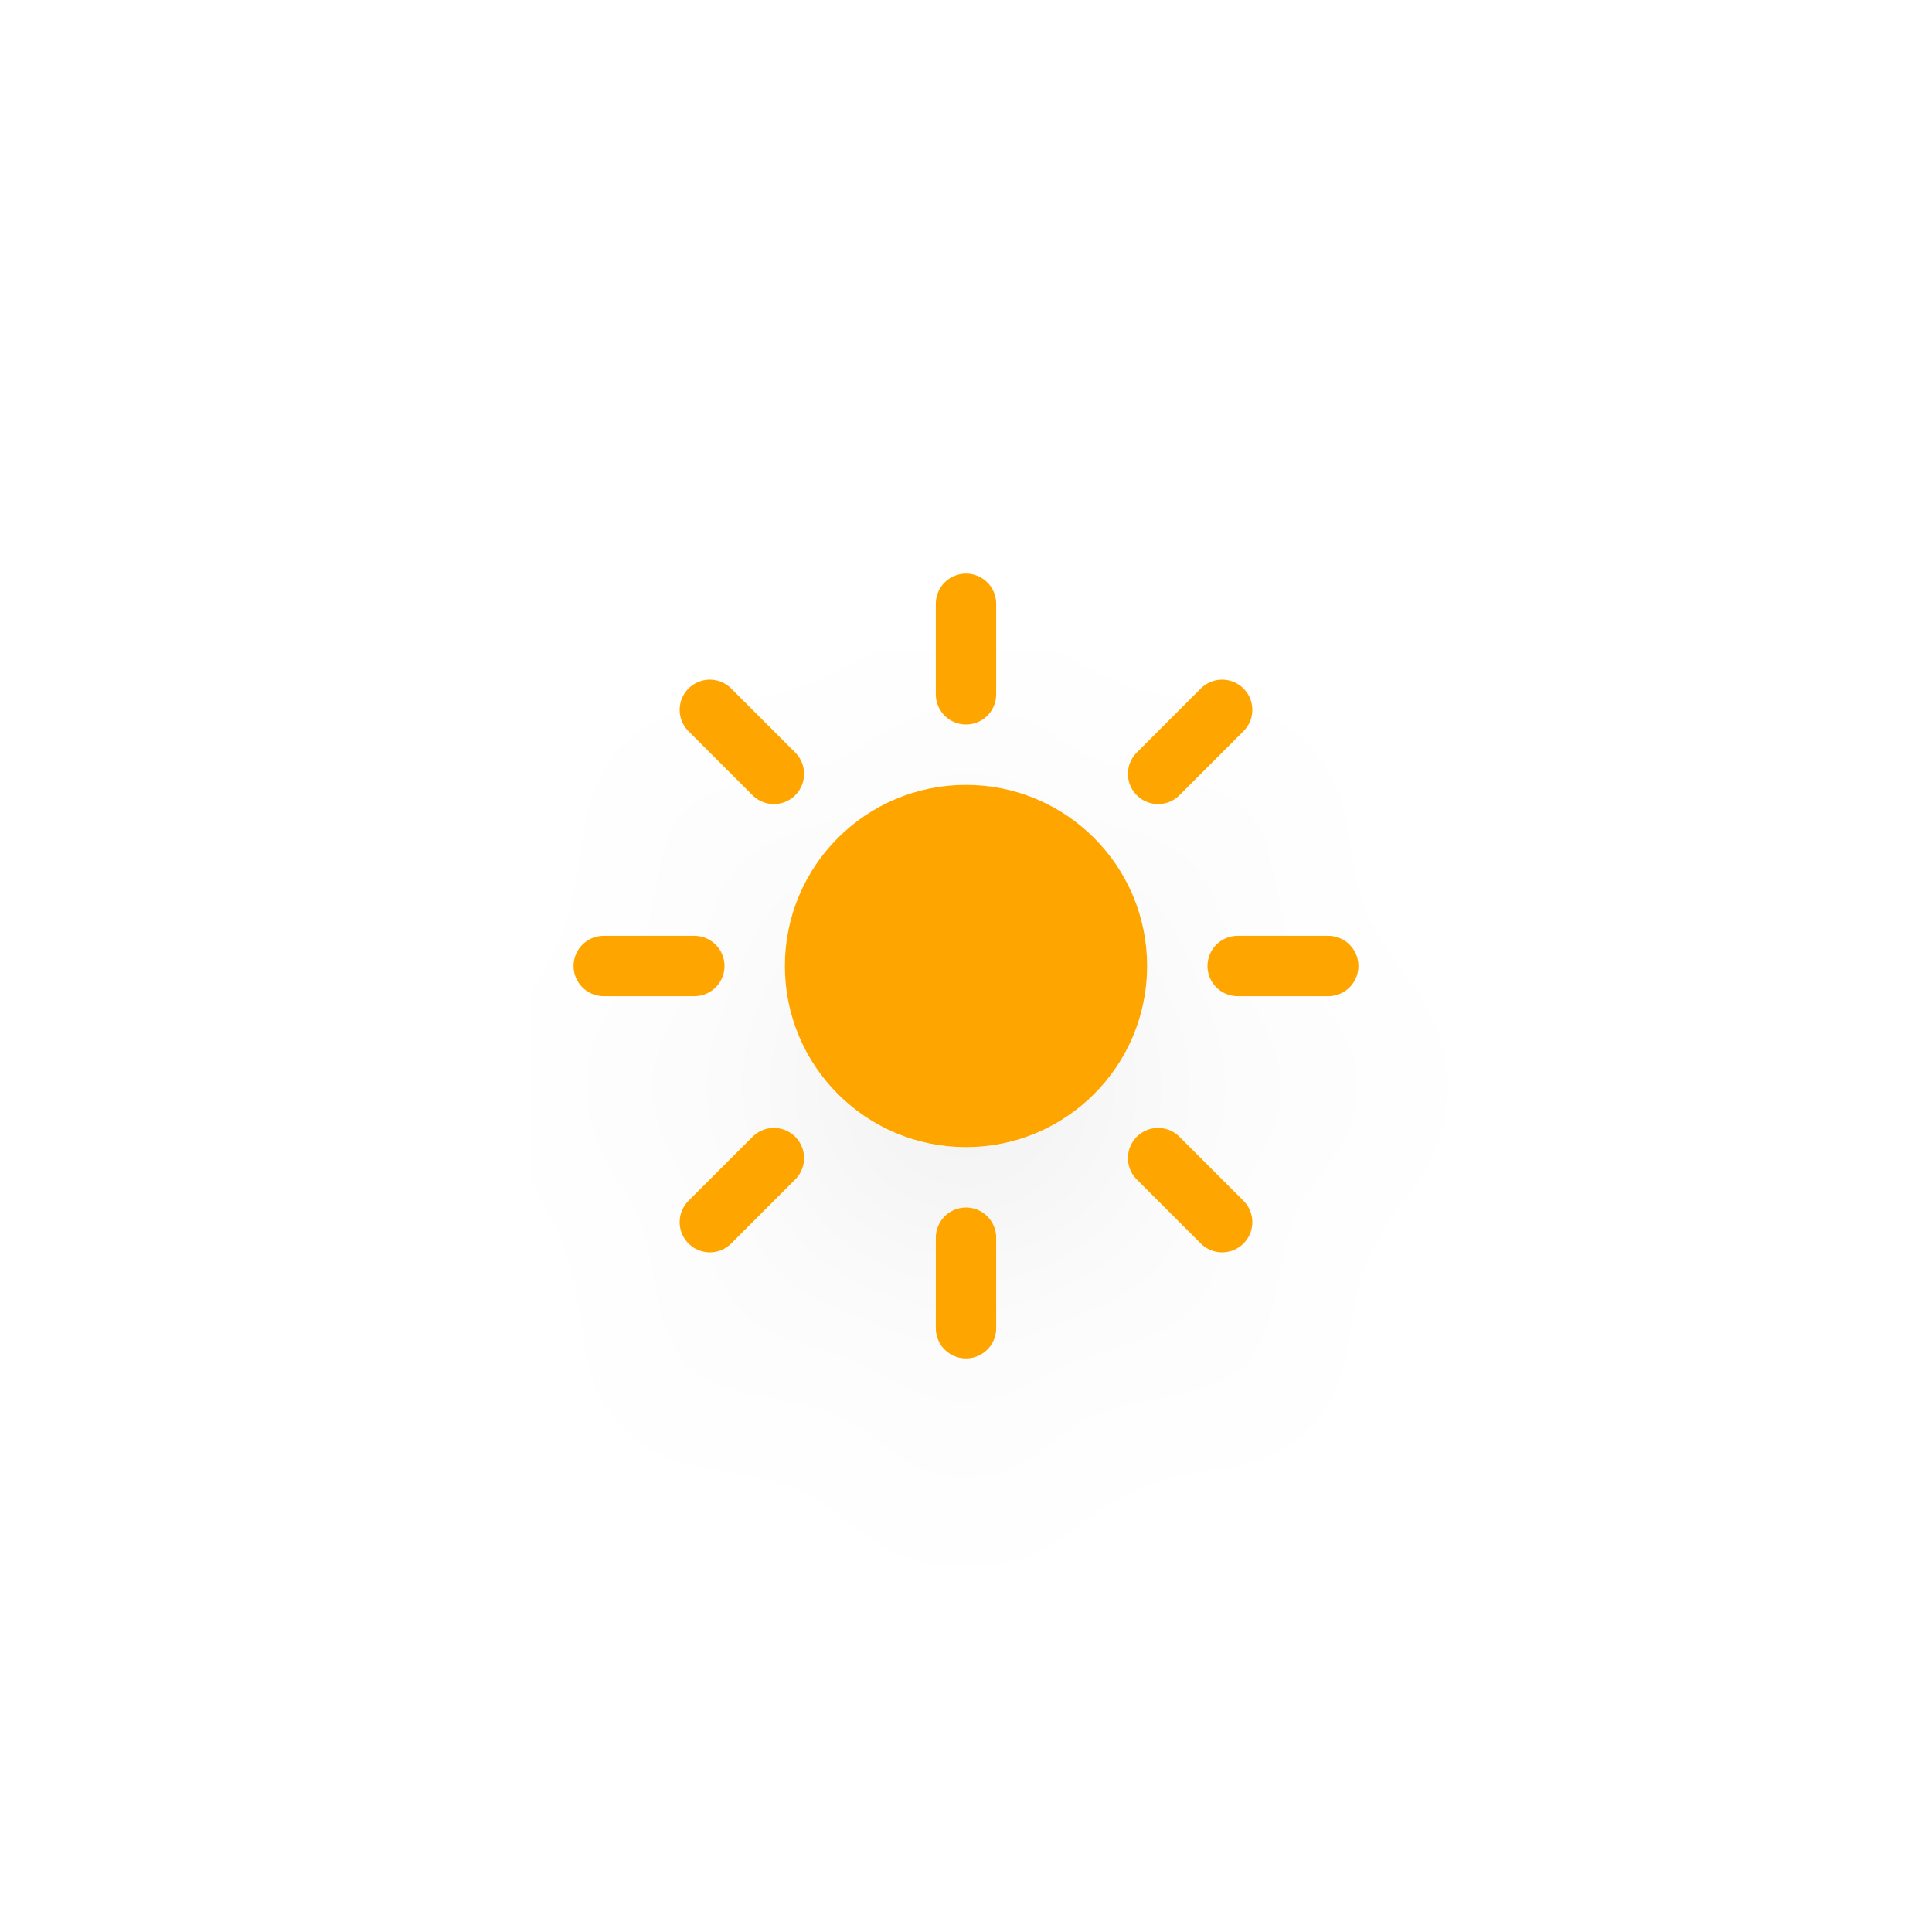
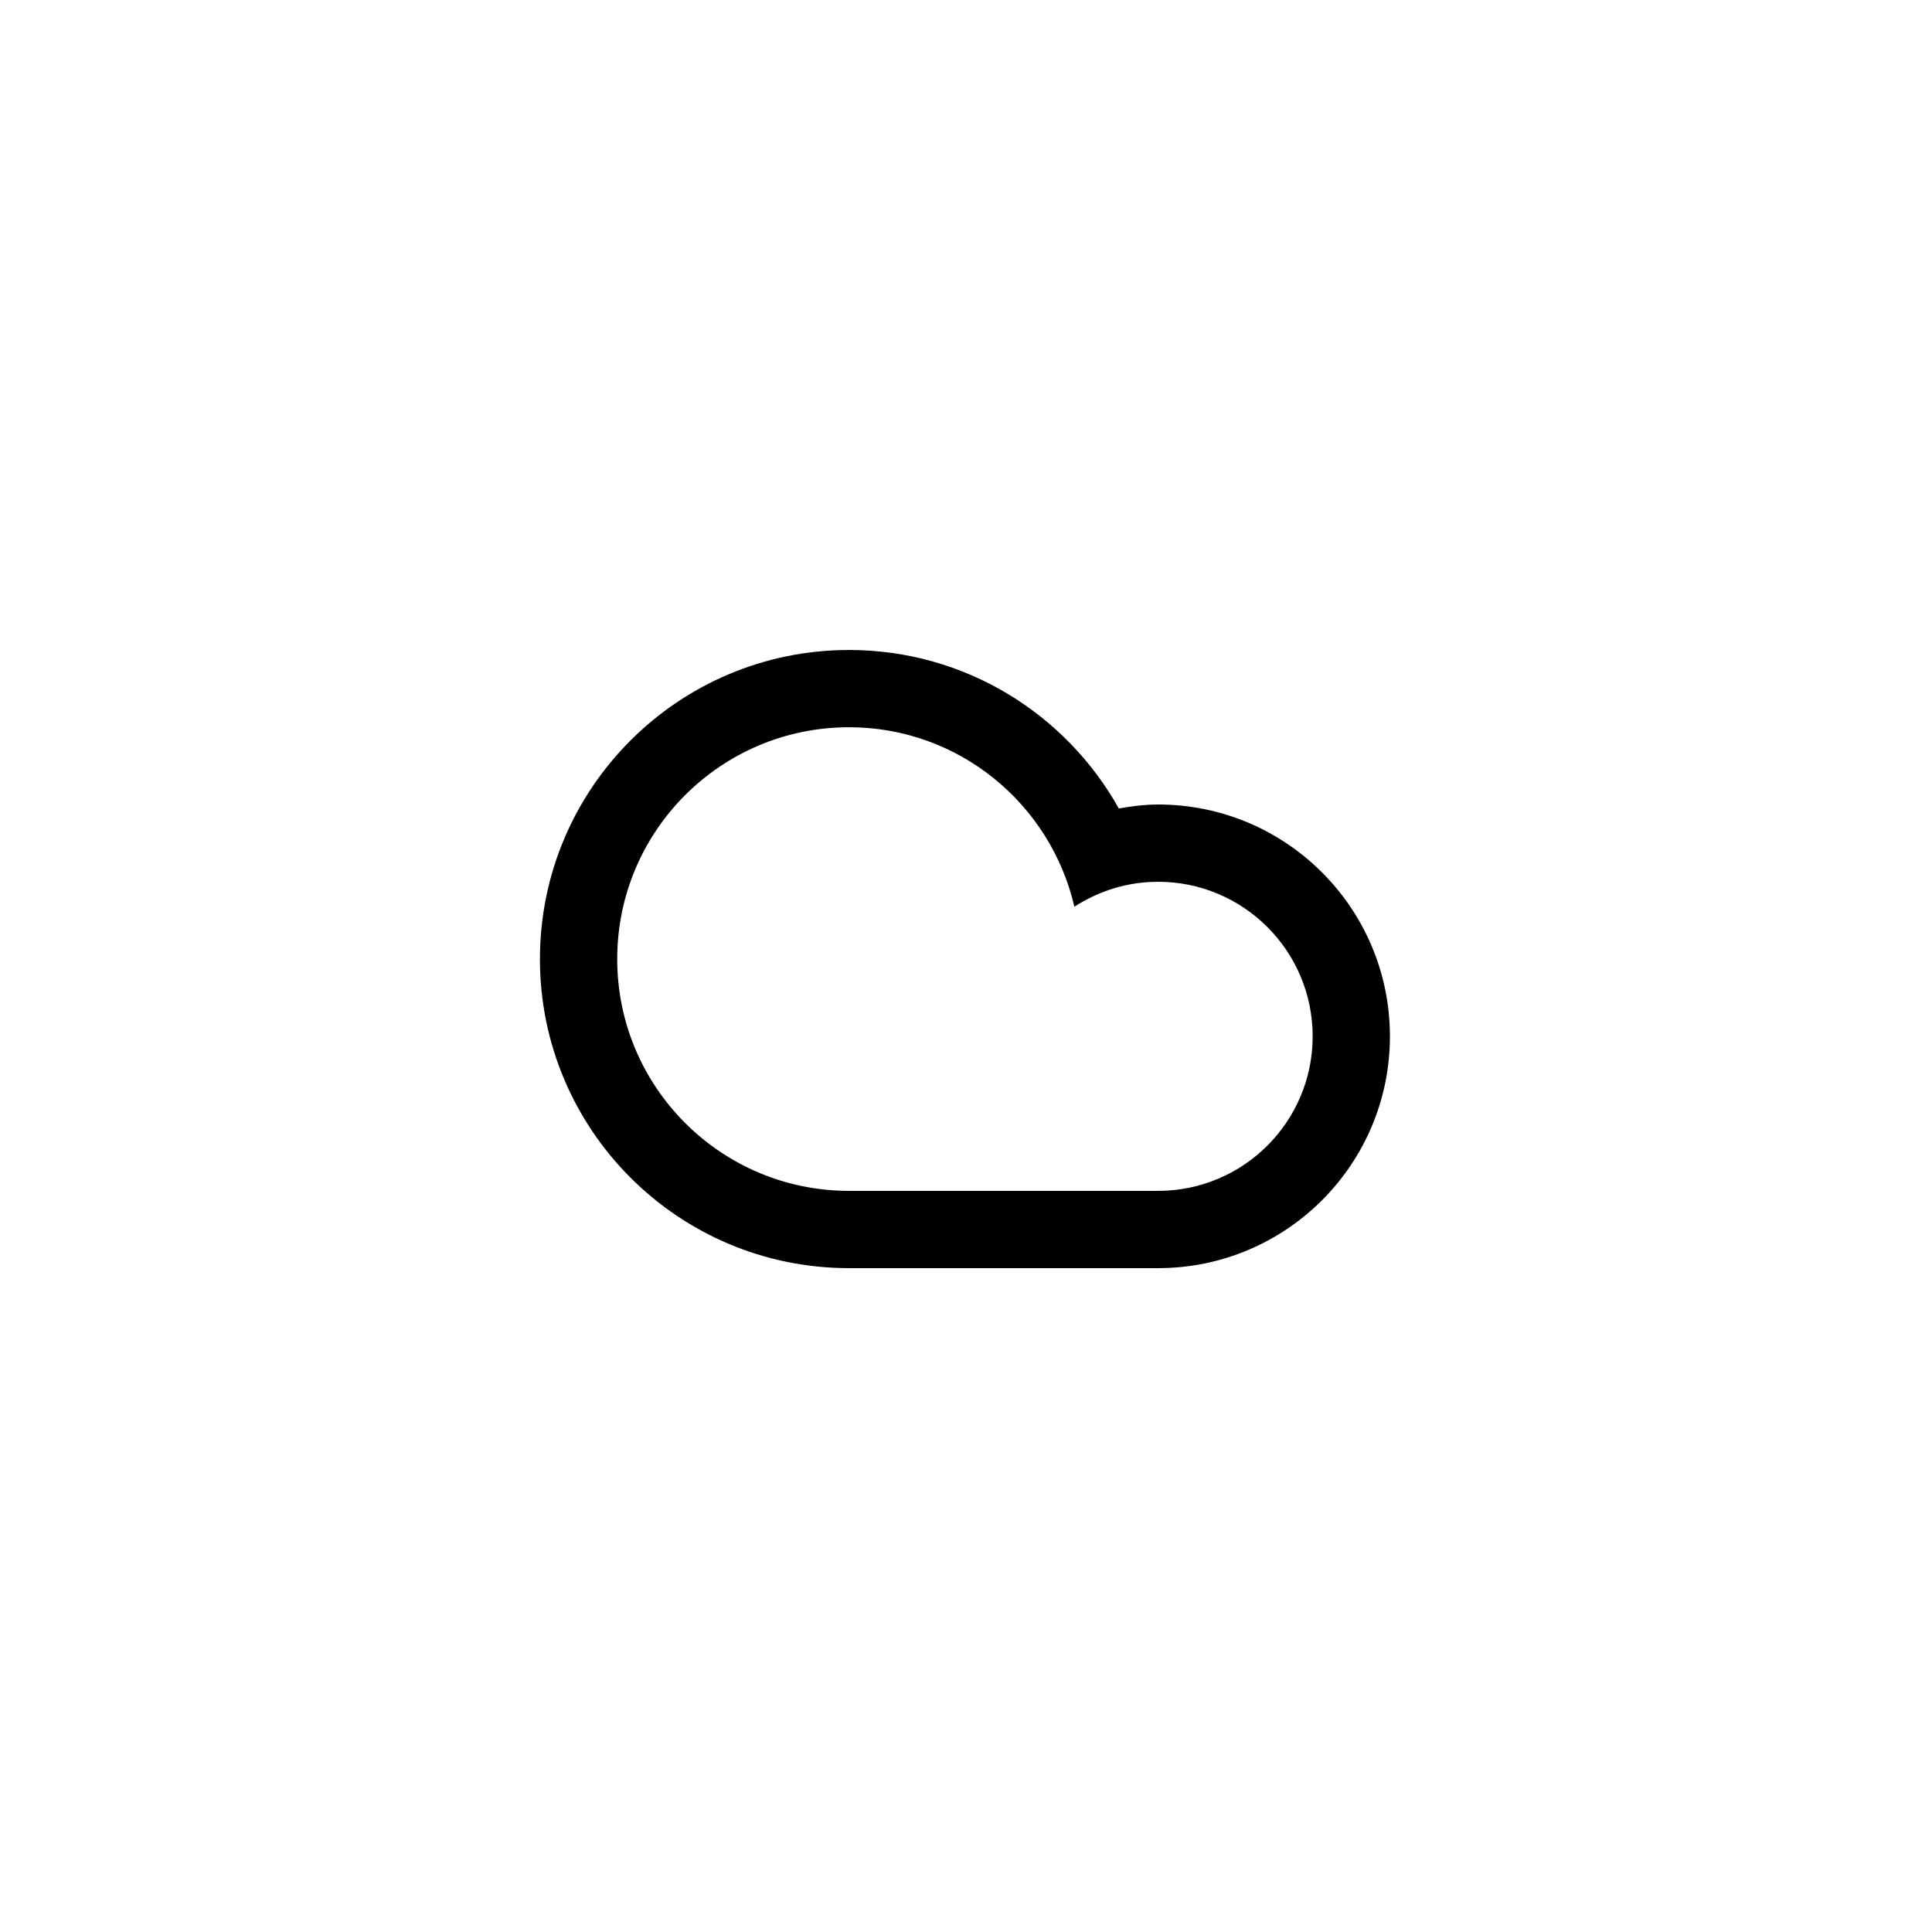
- <svg xmlns="http://www.w3.org/2000/svg" version="1.1" width="64" height="64" viewbox="0 0 64 64">
-   <defs>
-     <filter id="blur" width="200%" height="200%">
-       <feGaussianBlur in="SourceAlpha" stdDeviation="3" />
-       <feOffset dx="0" dy="4" result="offsetblur" />
-       <feComponentTransfer>
-         <feFuncA type="linear" slope="0.05" />
-       </feComponentTransfer>
-       <feMerge>
-         <feMergeNode />
-         <feMergeNode in="SourceGraphic" />
-       </feMerge>
-     </filter>
-   </defs>
-   <g filter="url(#blur)" id="day">
-     <g transform="translate(32,32)">
-       <g class="am-weather-sun am-weather-sun-shiny am-weather-easing-ease-in-out">
-         <g>
-           <line fill="none" stroke="orange" stroke-linecap="round" stroke-width="2" transform="translate(0,9)" x1="0" x2="0" y1="0" y2="3" />
-         </g>
-         <g transform="rotate(45)">
-           <line fill="none" stroke="orange" stroke-linecap="round" stroke-width="2" transform="translate(0,9)" x1="0" x2="0" y1="0" y2="3" />
-         </g>
-         <g transform="rotate(90)">
-           <line fill="none" stroke="orange" stroke-linecap="round" stroke-width="2" transform="translate(0,9)" x1="0" x2="0" y1="0" y2="3" />
-         </g>
-         <g transform="rotate(135)">
-           <line fill="none" stroke="orange" stroke-linecap="round" stroke-width="2" transform="translate(0,9)" x1="0" x2="0" y1="0" y2="3" />
-         </g>
-         <g transform="rotate(180)">
-           <line fill="none" stroke="orange" stroke-linecap="round" stroke-width="2" transform="translate(0,9)" x1="0" x2="0" y1="0" y2="3" />
-         </g>
-         <g transform="rotate(225)">
-           <line fill="none" stroke="orange" stroke-linecap="round" stroke-width="2" transform="translate(0,9)" x1="0" x2="0" y1="0" y2="3" />
-         </g>
-         <g transform="rotate(270)">
-           <line fill="none" stroke="orange" stroke-linecap="round" stroke-width="2" transform="translate(0,9)" x1="0" x2="0" y1="0" y2="3" />
-         </g>
-         <g transform="rotate(315)">
-           <line fill="none" stroke="orange" stroke-linecap="round" stroke-width="2" transform="translate(0,9)" x1="0" x2="0" y1="0" y2="3" />
-         </g>
-       </g>
-       <circle cx="0" cy="0" fill="orange" r="5" stroke="orange" stroke-width="2" />
-     </g>
-   </g>
+ <svg xmlns="http://www.w3.org/2000/svg" version="1.1" id="Layer_1" x="0px" y="0px" width="100px" height="100px" viewBox="0 0 100 100" enable-background="new 0 0 100 100" xml:space="preserve">
+   <path fill-rule="evenodd" clip-rule="evenodd" d="M43.945,65.639c-8.835,0-15.998-7.162-15.998-15.998  c0-8.836,7.163-15.998,15.998-15.998c6.004,0,11.229,3.312,13.965,8.203c0.664-0.113,1.338-0.205,2.033-0.205  c6.627,0,11.999,5.373,11.999,12c0,6.625-5.372,11.998-11.999,11.998C57.168,65.639,47.143,65.639,43.945,65.639z M59.943,61.639  c4.418,0,8-3.582,8-7.998c0-4.418-3.582-8-8-8c-1.6,0-3.082,0.481-4.333,1.291c-1.231-5.316-5.974-9.29-11.665-9.29  c-6.626,0-11.998,5.372-11.998,11.999c0,6.626,5.372,11.998,11.998,11.998C47.562,61.639,56.924,61.639,59.943,61.639z" />
</svg>
